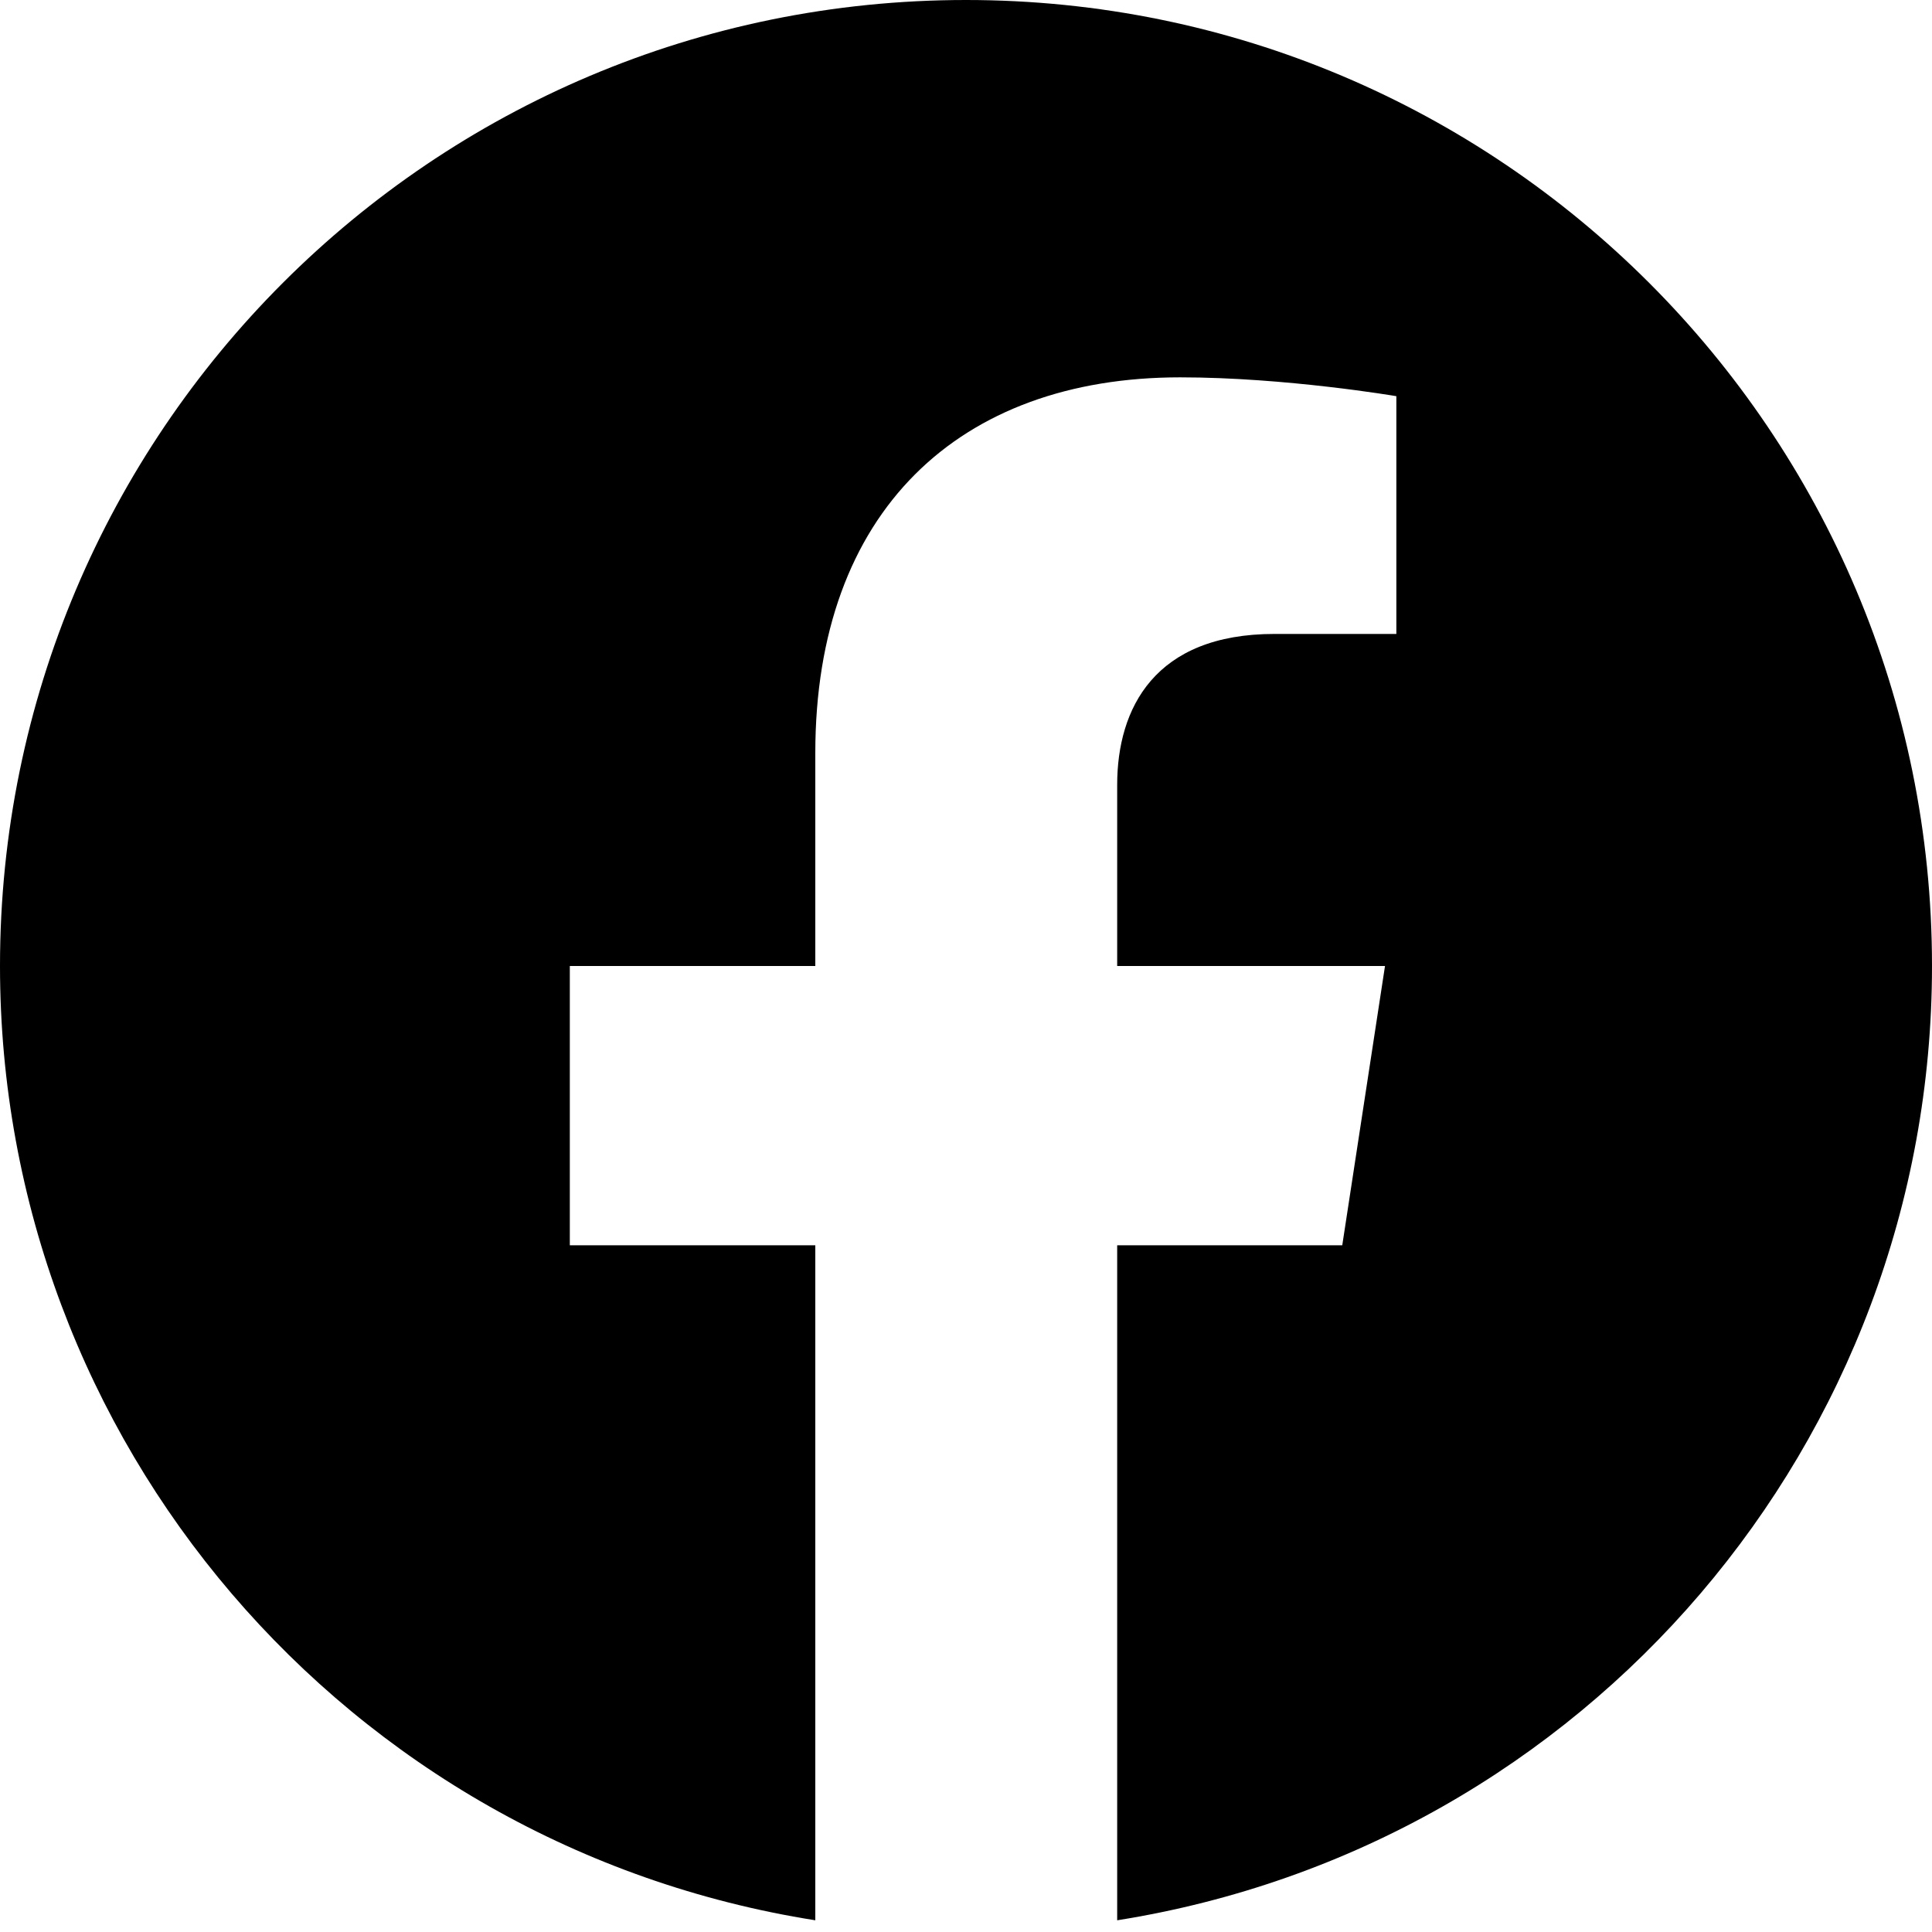
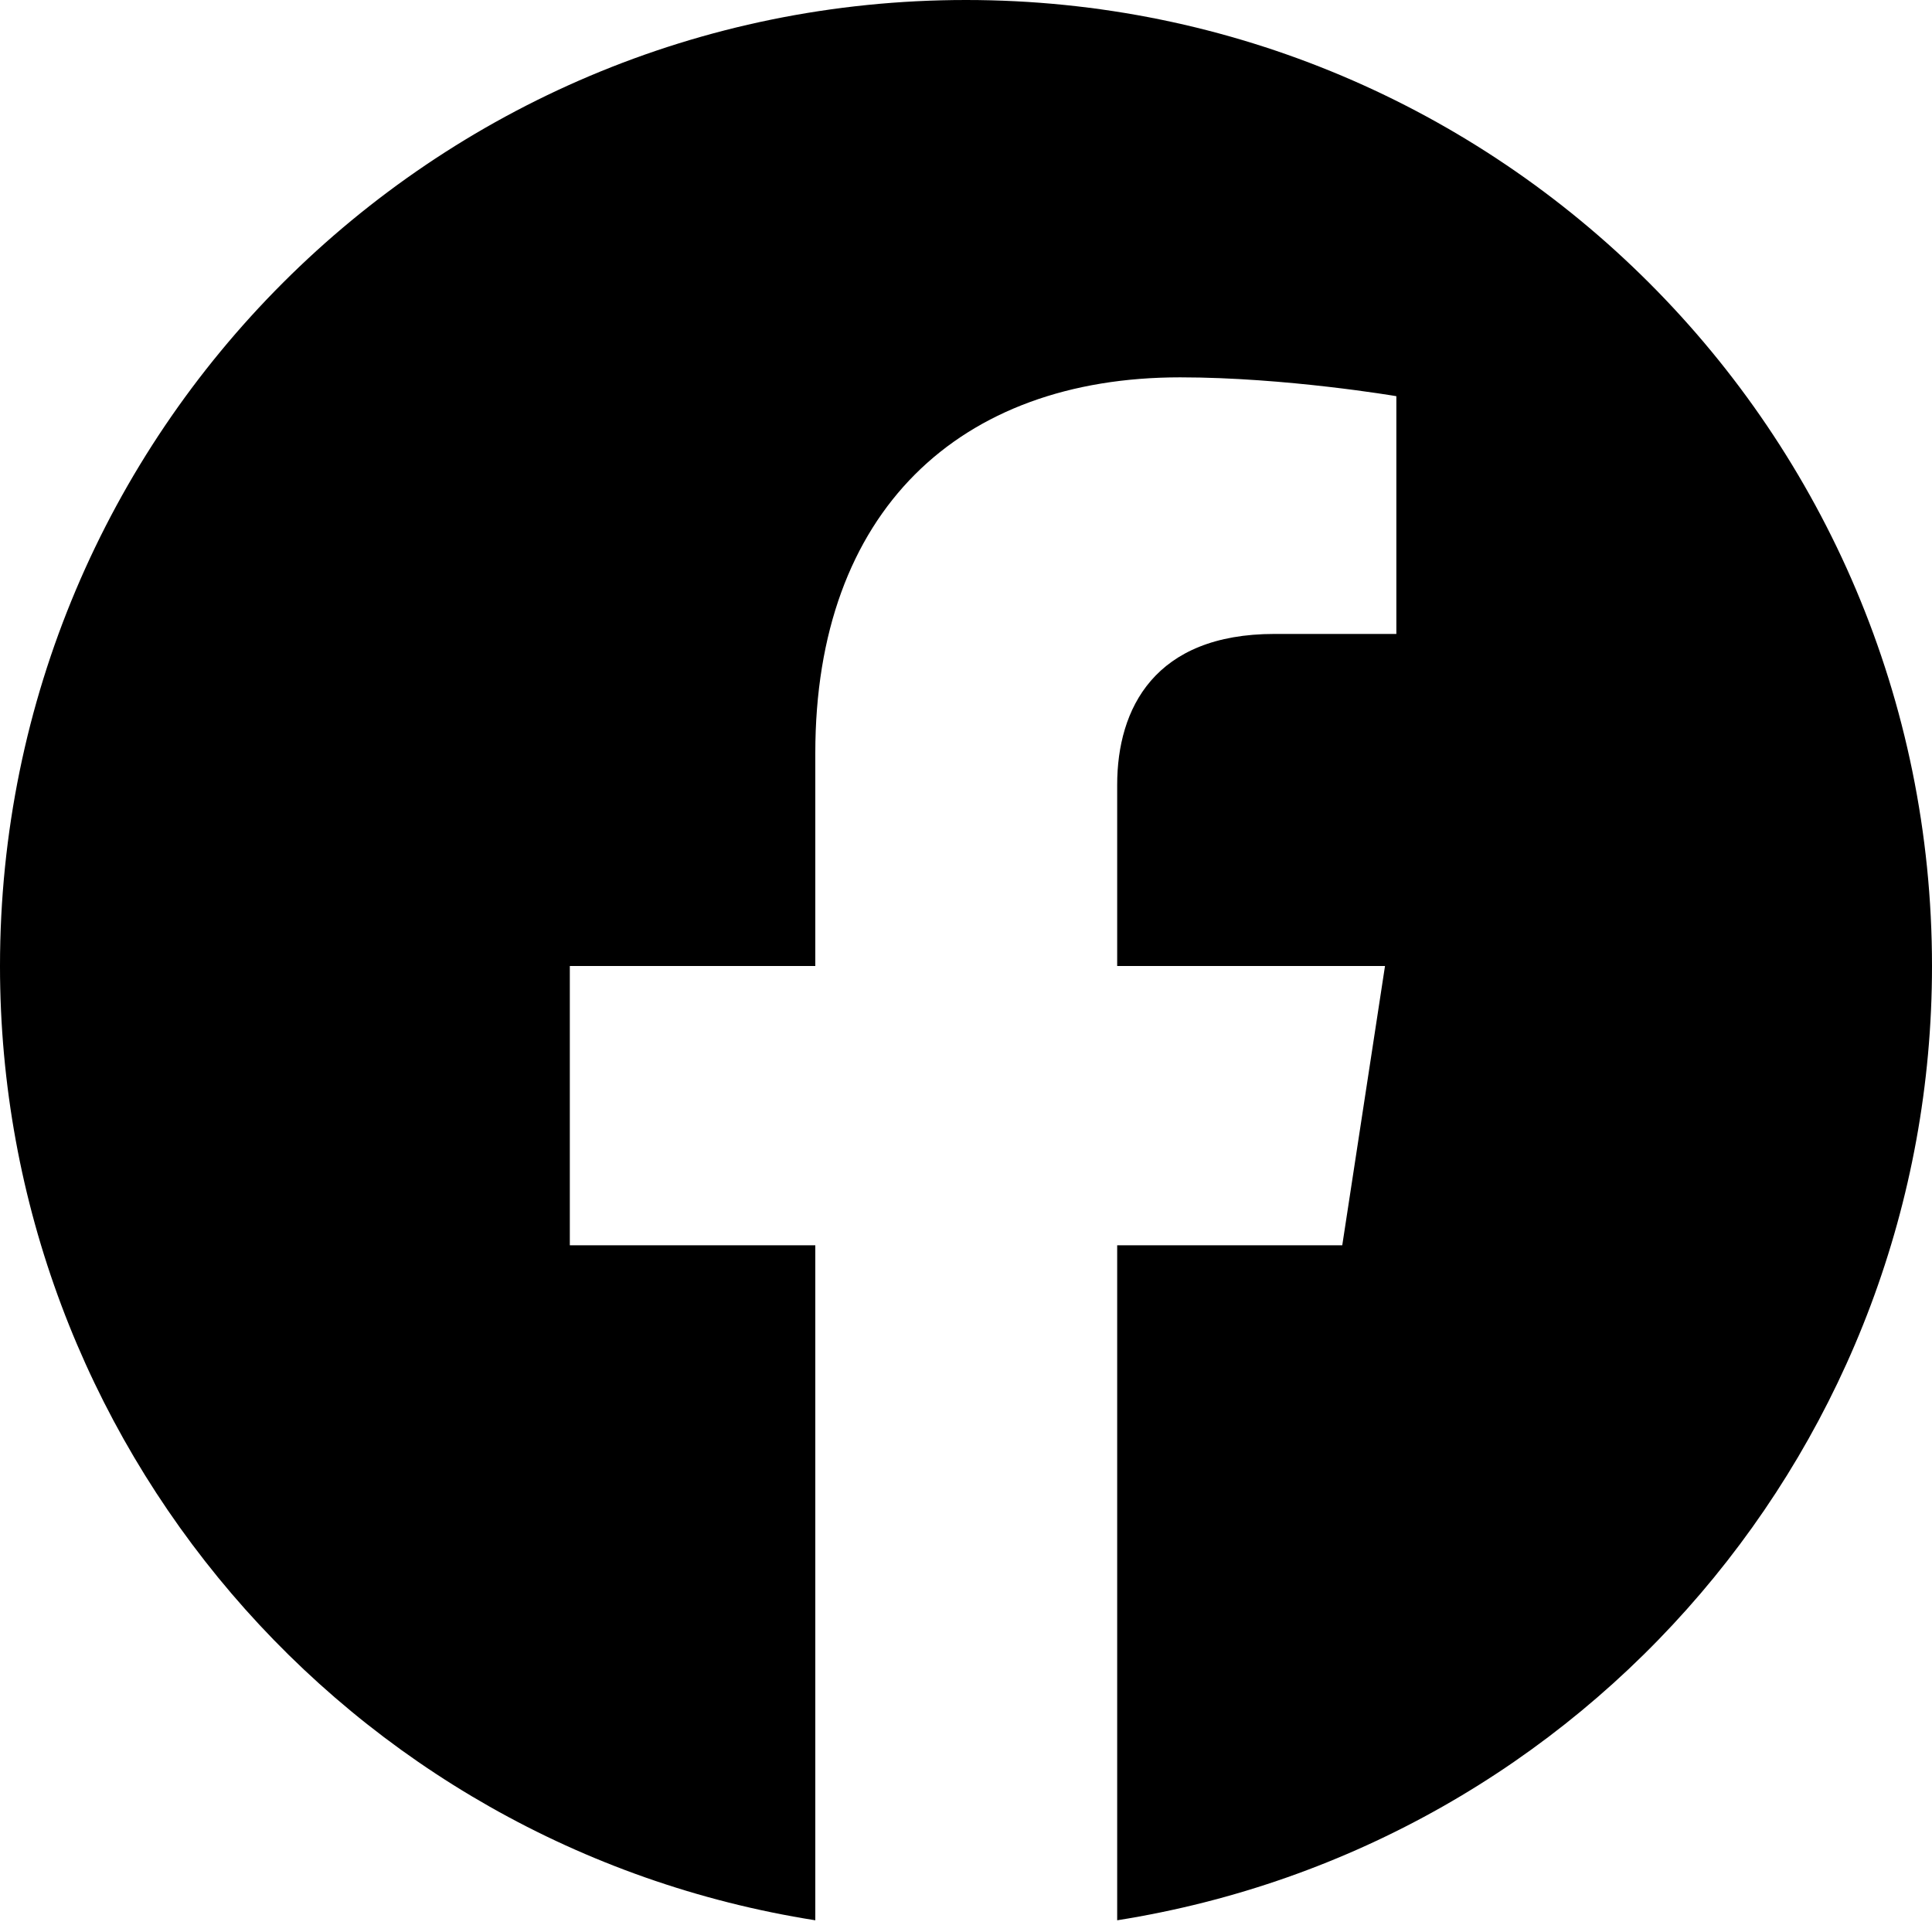
<svg xmlns="http://www.w3.org/2000/svg" fill="currentColor" class="ai" viewBox="0 0 16 16">
-   <path d="M16 8c0-4.42-3.58-8-8-8S0 3.58 0 8a8.002 8.002 0 0 0 6.752 7.903v-5.59H4.719V8h2.033V6.237c0-2.004 1.193-3.112 3.021-3.112.876 0 1.791.156 1.791.156V5.25h-1.009c-.993 0-1.303.617-1.303 1.25V8h2.218l-.354 2.313H9.252v5.59A8.002 8.002 0 0 0 16 8Z" />
+   <path d="M16 8c0-4.42-3.58-8-8-8S0 3.58 0 8a8 8 0 0 0 6.752 7.903v-5.59H4.719V8h2.033V6.237c0-2.004 1.193-3.112 3.021-3.112.876 0 1.791.156 1.791.156V5.25h-1.009c-.993 0-1.303.617-1.303 1.25V8h2.218l-.354 2.313H9.252v5.59A8 8 0 0 0 16 8" />
</svg>
